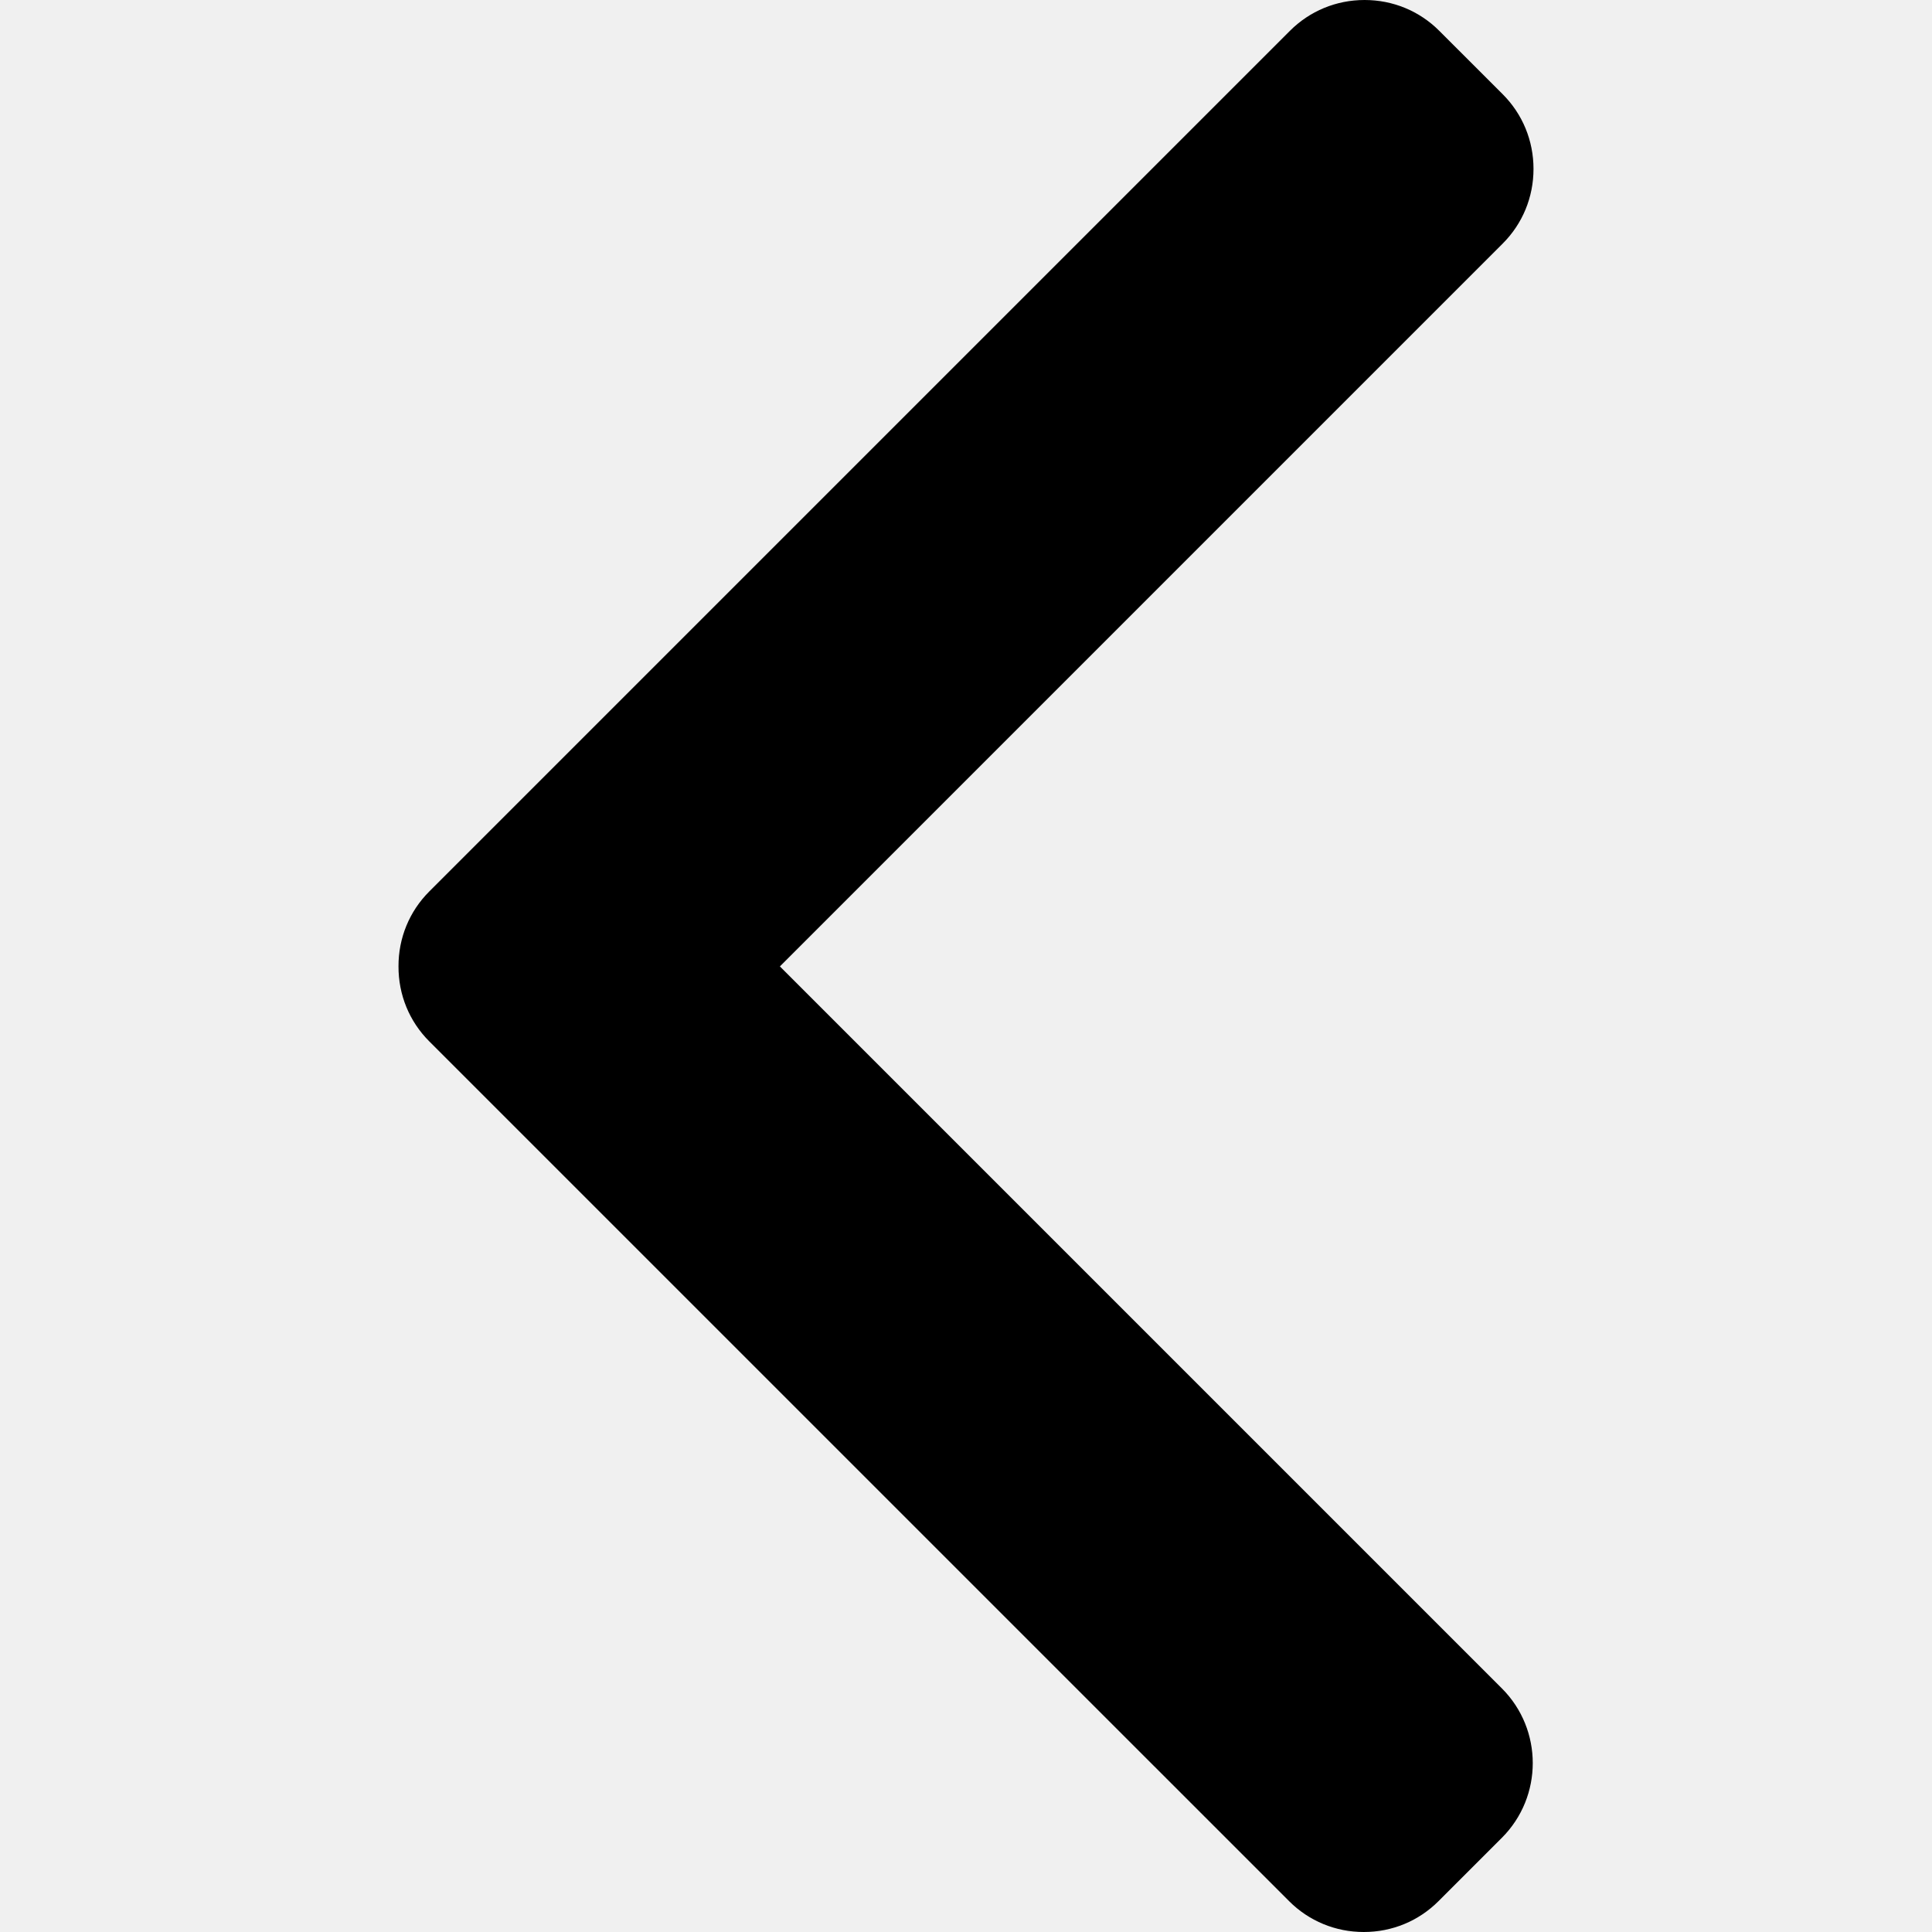
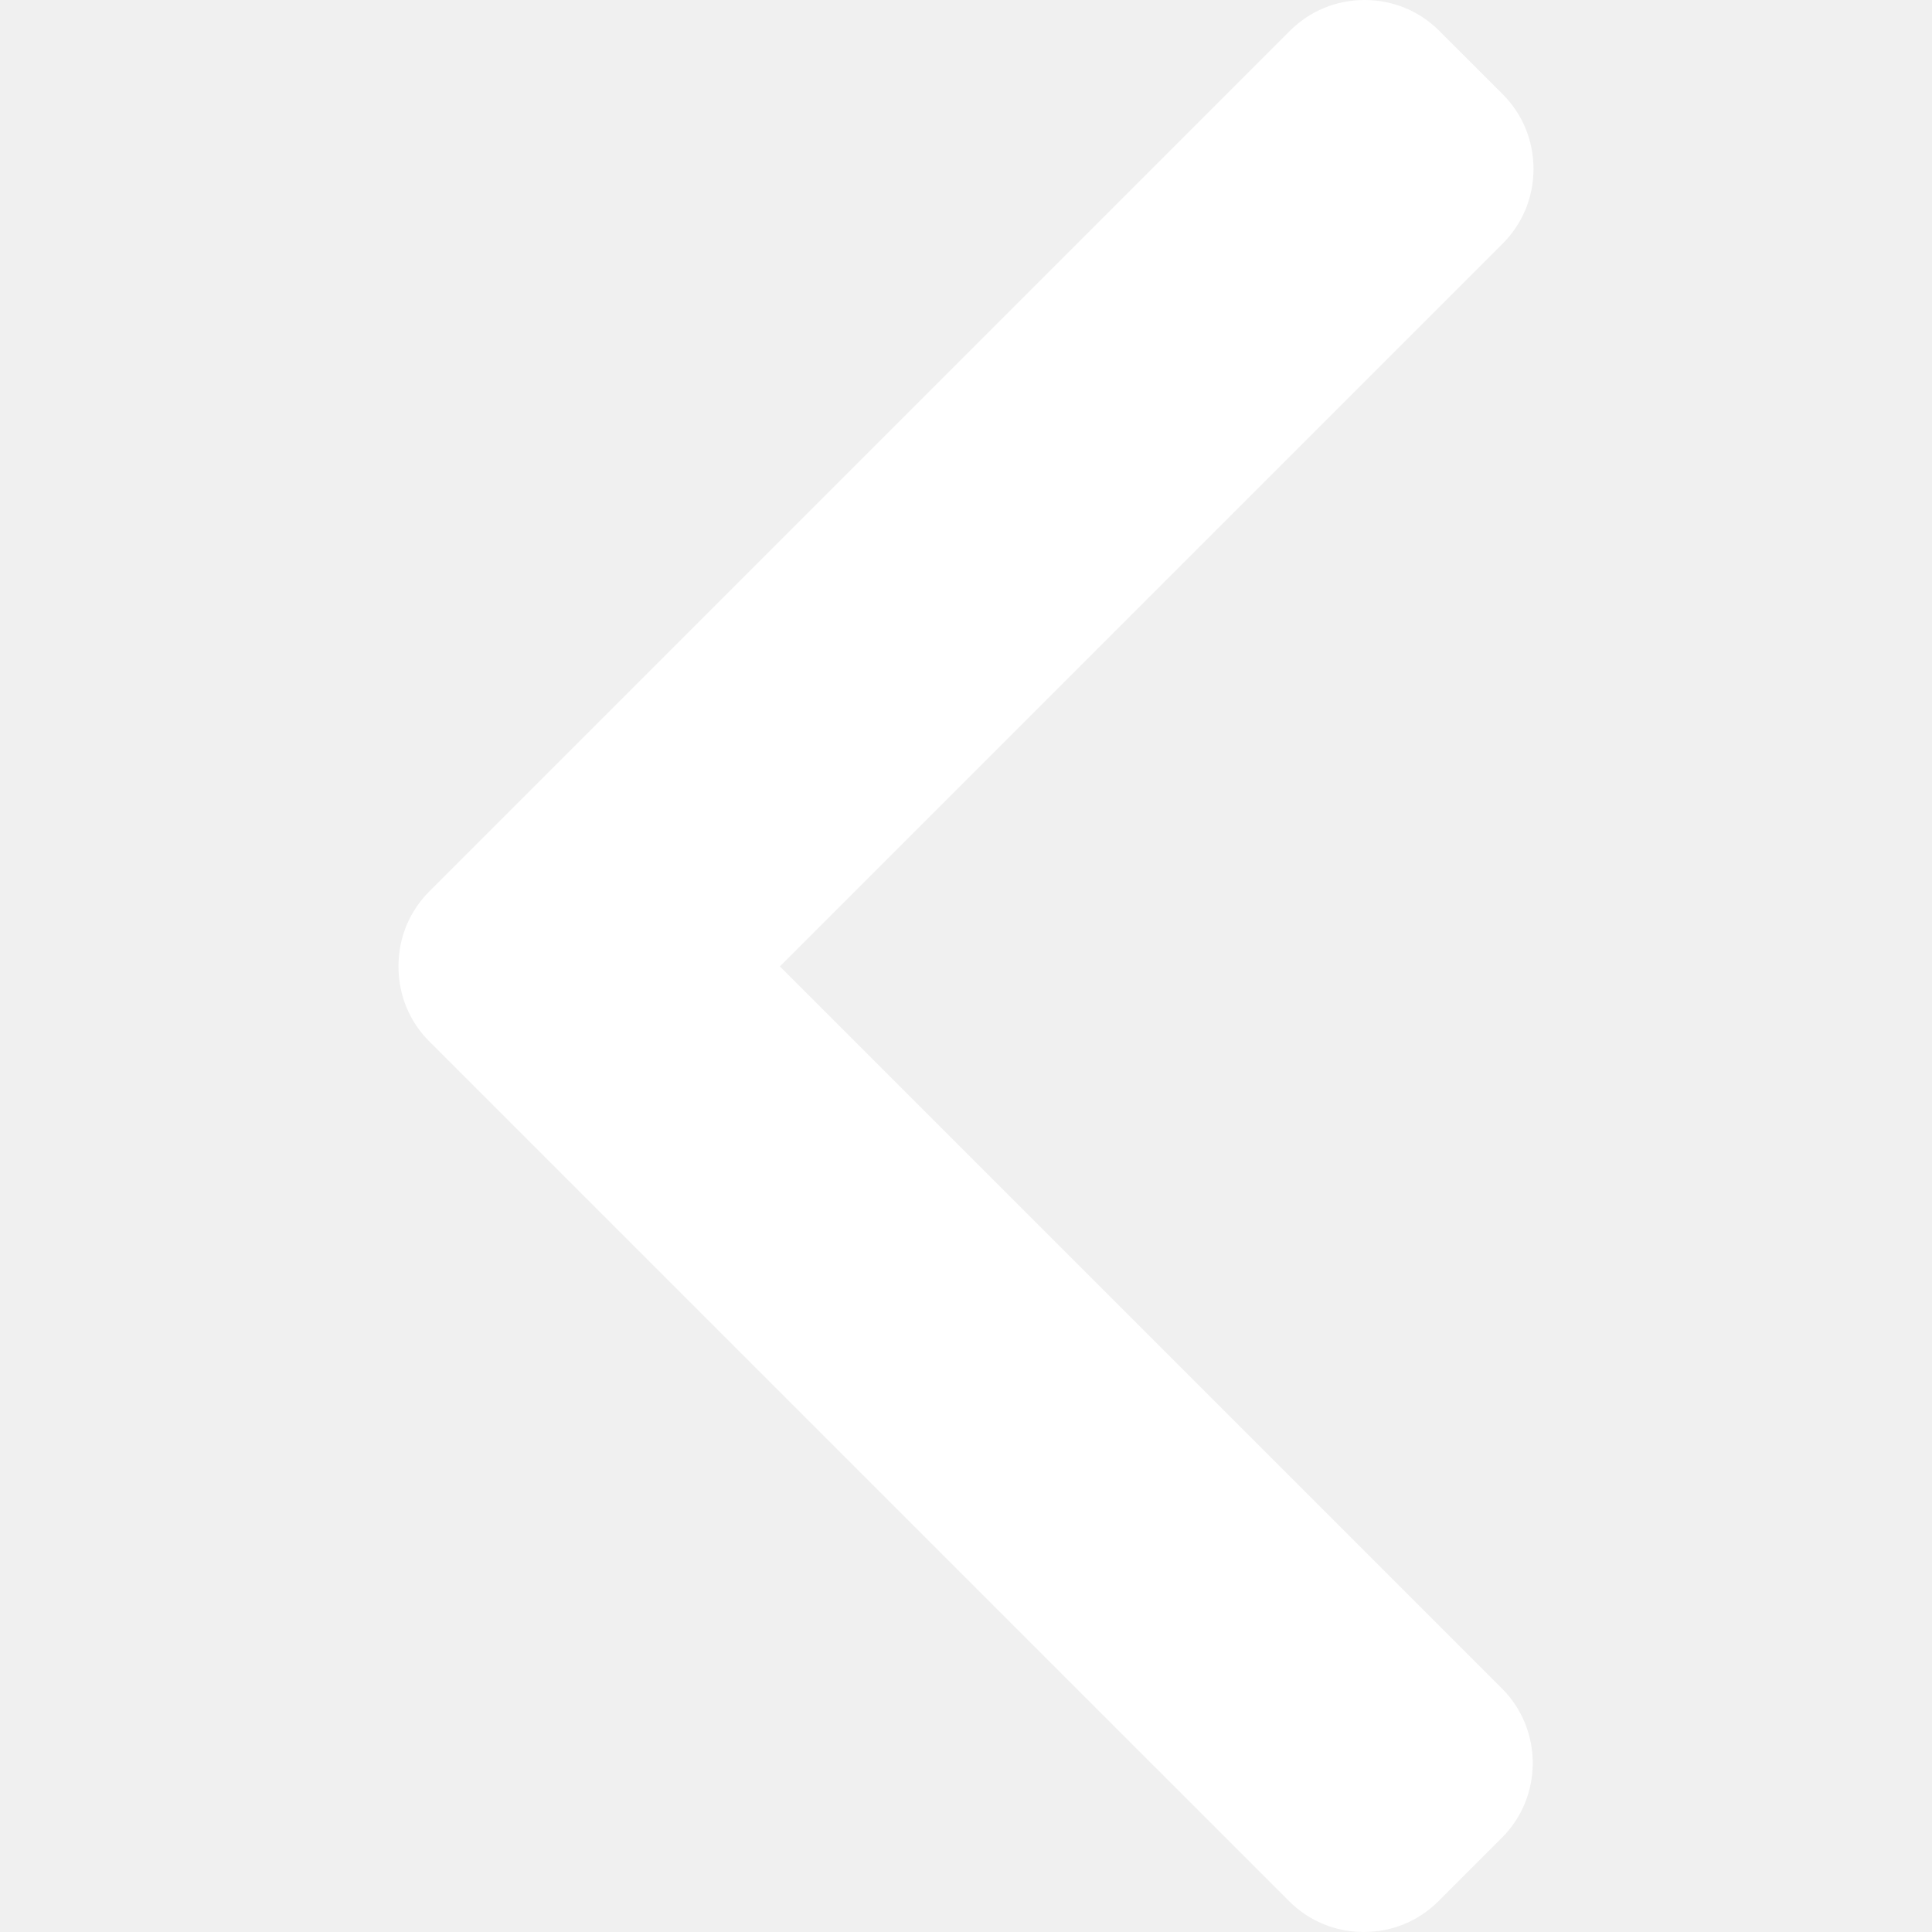
- <svg xmlns="http://www.w3.org/2000/svg" version="1.1" id="Layer_1" x="0px" y="0px" viewBox="0 0 492 492" style="enable-background:new 0 0 492 492;" xml:space="preserve">
+ <svg xmlns="http://www.w3.org/2000/svg" version="1.1" id="Layer_1" x="0px" y="0px" viewBox="0 0 492 492" style="enable-background:new 0 0 492 492;" xml:space="preserve" fill="#ffffff">
  <g>
    <g>
      <path d="M198.608,246.104L382.664,62.04c5.068-5.056,7.856-11.816,7.856-19.024c0-7.212-2.788-13.968-7.856-19.032l-16.128-16.12    C361.476,2.792,354.712,0,347.504,0s-13.964,2.792-19.028,7.864L109.328,227.008c-5.084,5.08-7.868,11.868-7.848,19.084    c-0.02,7.248,2.76,14.028,7.848,19.112l218.944,218.932c5.064,5.072,11.82,7.864,19.032,7.864c7.208,0,13.964-2.792,19.032-7.864    l16.124-16.12c10.492-10.492,10.492-27.572,0-38.06L198.608,246.104z" />
    </g>
  </g>
  <g>
</g>
  <g>
</g>
  <g>
</g>
  <g>
</g>
  <g>
</g>
  <g>
</g>
  <g>
</g>
  <g>
</g>
  <g>
</g>
  <g>
</g>
  <g>
</g>
  <g>
</g>
  <g>
</g>
  <g>
</g>
  <g>
</g>
</svg>
